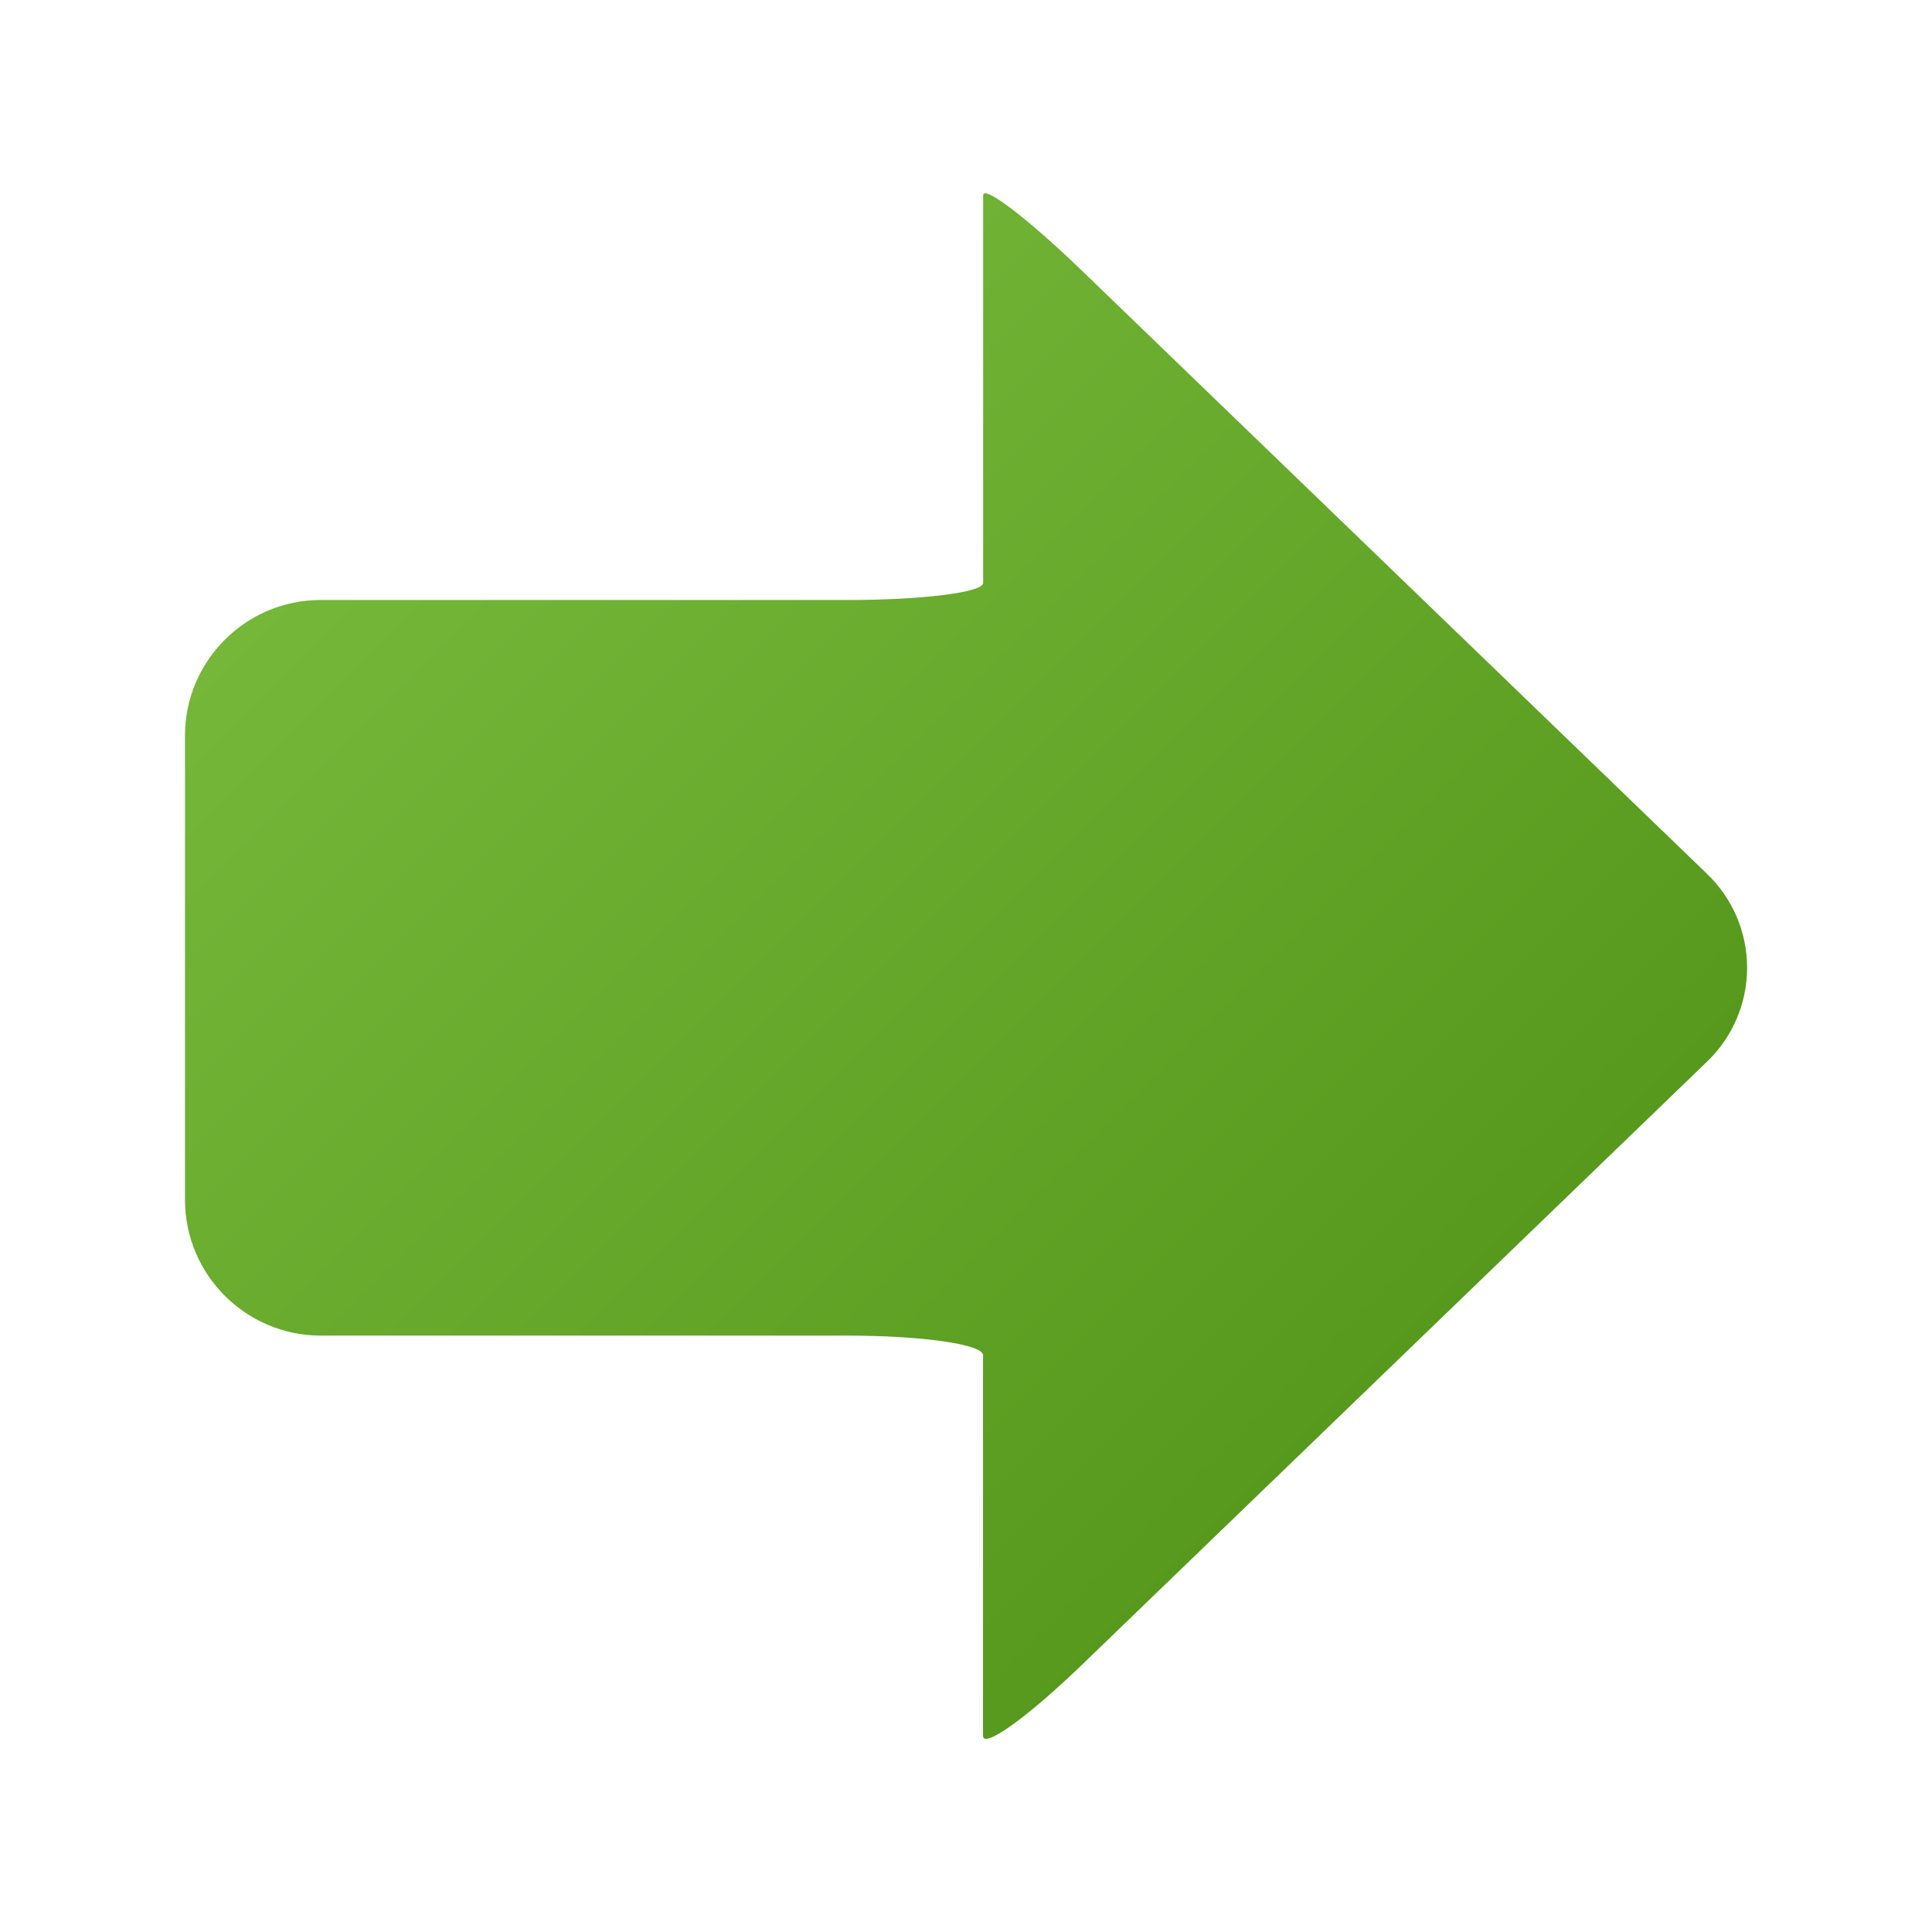
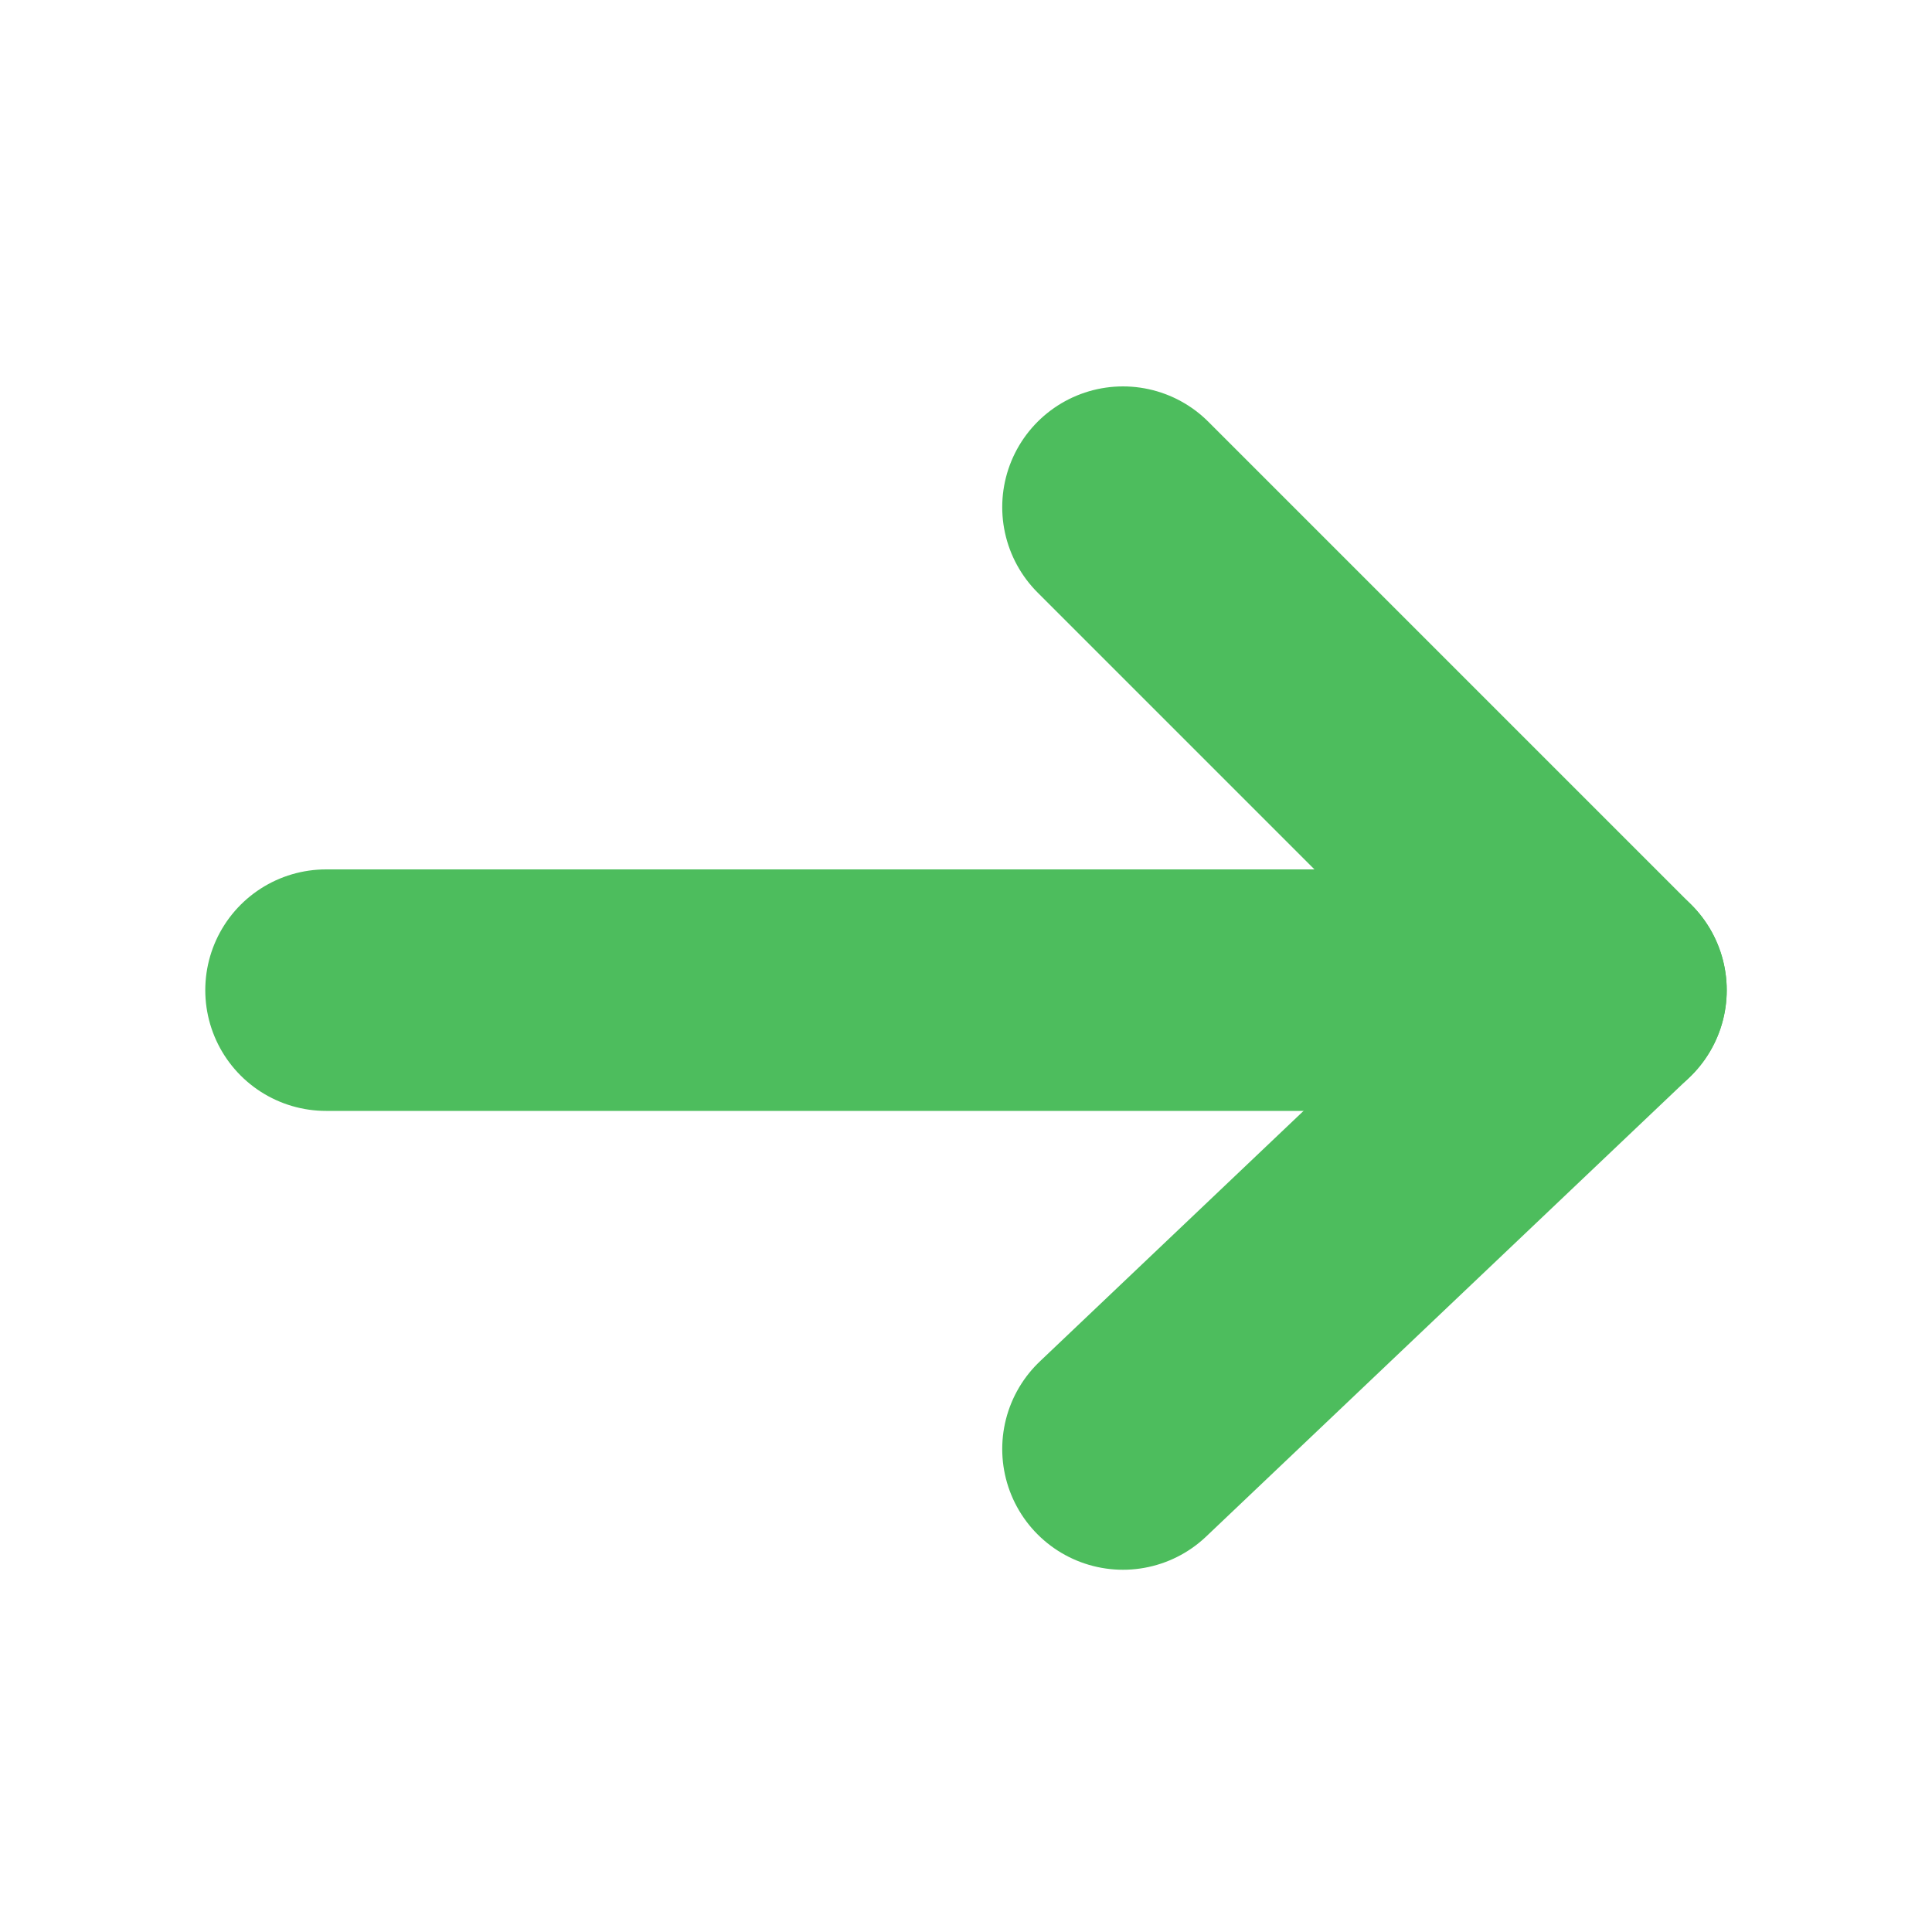
- <svg xmlns="http://www.w3.org/2000/svg" width="16" height="16" viewBox="0 0 16 16">
-   <linearGradient id="a" gradientUnits="userSpaceOnUse" x1="3.088" y1="4.073" x2="10.972" y2="11.957">
-     <stop offset="0" stop-color="#74b739" />
-     <stop offset="1" stop-color="#56991c" />
-   </linearGradient>
-   <path fill="url(#a)" d="M8.141 14.375v-3.152c0-.09-.504-.162-1.122-.162H2.654a1.126 1.126 0 0 1-1.122-1.122V6.091c0-.617.504-1.122 1.122-1.122H7.02c.617 0 1.122-.063 1.122-.141v-3.21c0-.09.363.186.808.614l5.186 5.004a1.077 1.077 0 0 1 0 1.557L8.95 13.797c-.446.429-.809.688-.809.578z" />
+ <svg xmlns="http://www.w3.org/2000/svg" version="1.1" id="Ebene_1" x="0px" y="0px" width="16px" height="16px" viewBox="0 0 16 16" style="enable-background:new 0 0 16 16;" xml:space="preserve">
+   <style type="text/css">
+ 	.st0{fill:none;stroke:#4DBD5D;stroke-width:2;stroke-linecap:round;stroke-linejoin:round;stroke-miterlimit:10;}
+ </style>
+   <g>
+     <g>
+       <g>
+         <line class="st0" x1="9.3" y1="4.2" x2="13.3" y2="8.2" />
+         <line class="st0" x1="9.3" y1="12" x2="13.3" y2="8.2" />
+       </g>
+     </g>
+     <line class="st0" x1="12.5" y1="8.2" x2="2.7" y2="8.2" />
+   </g>
</svg>
